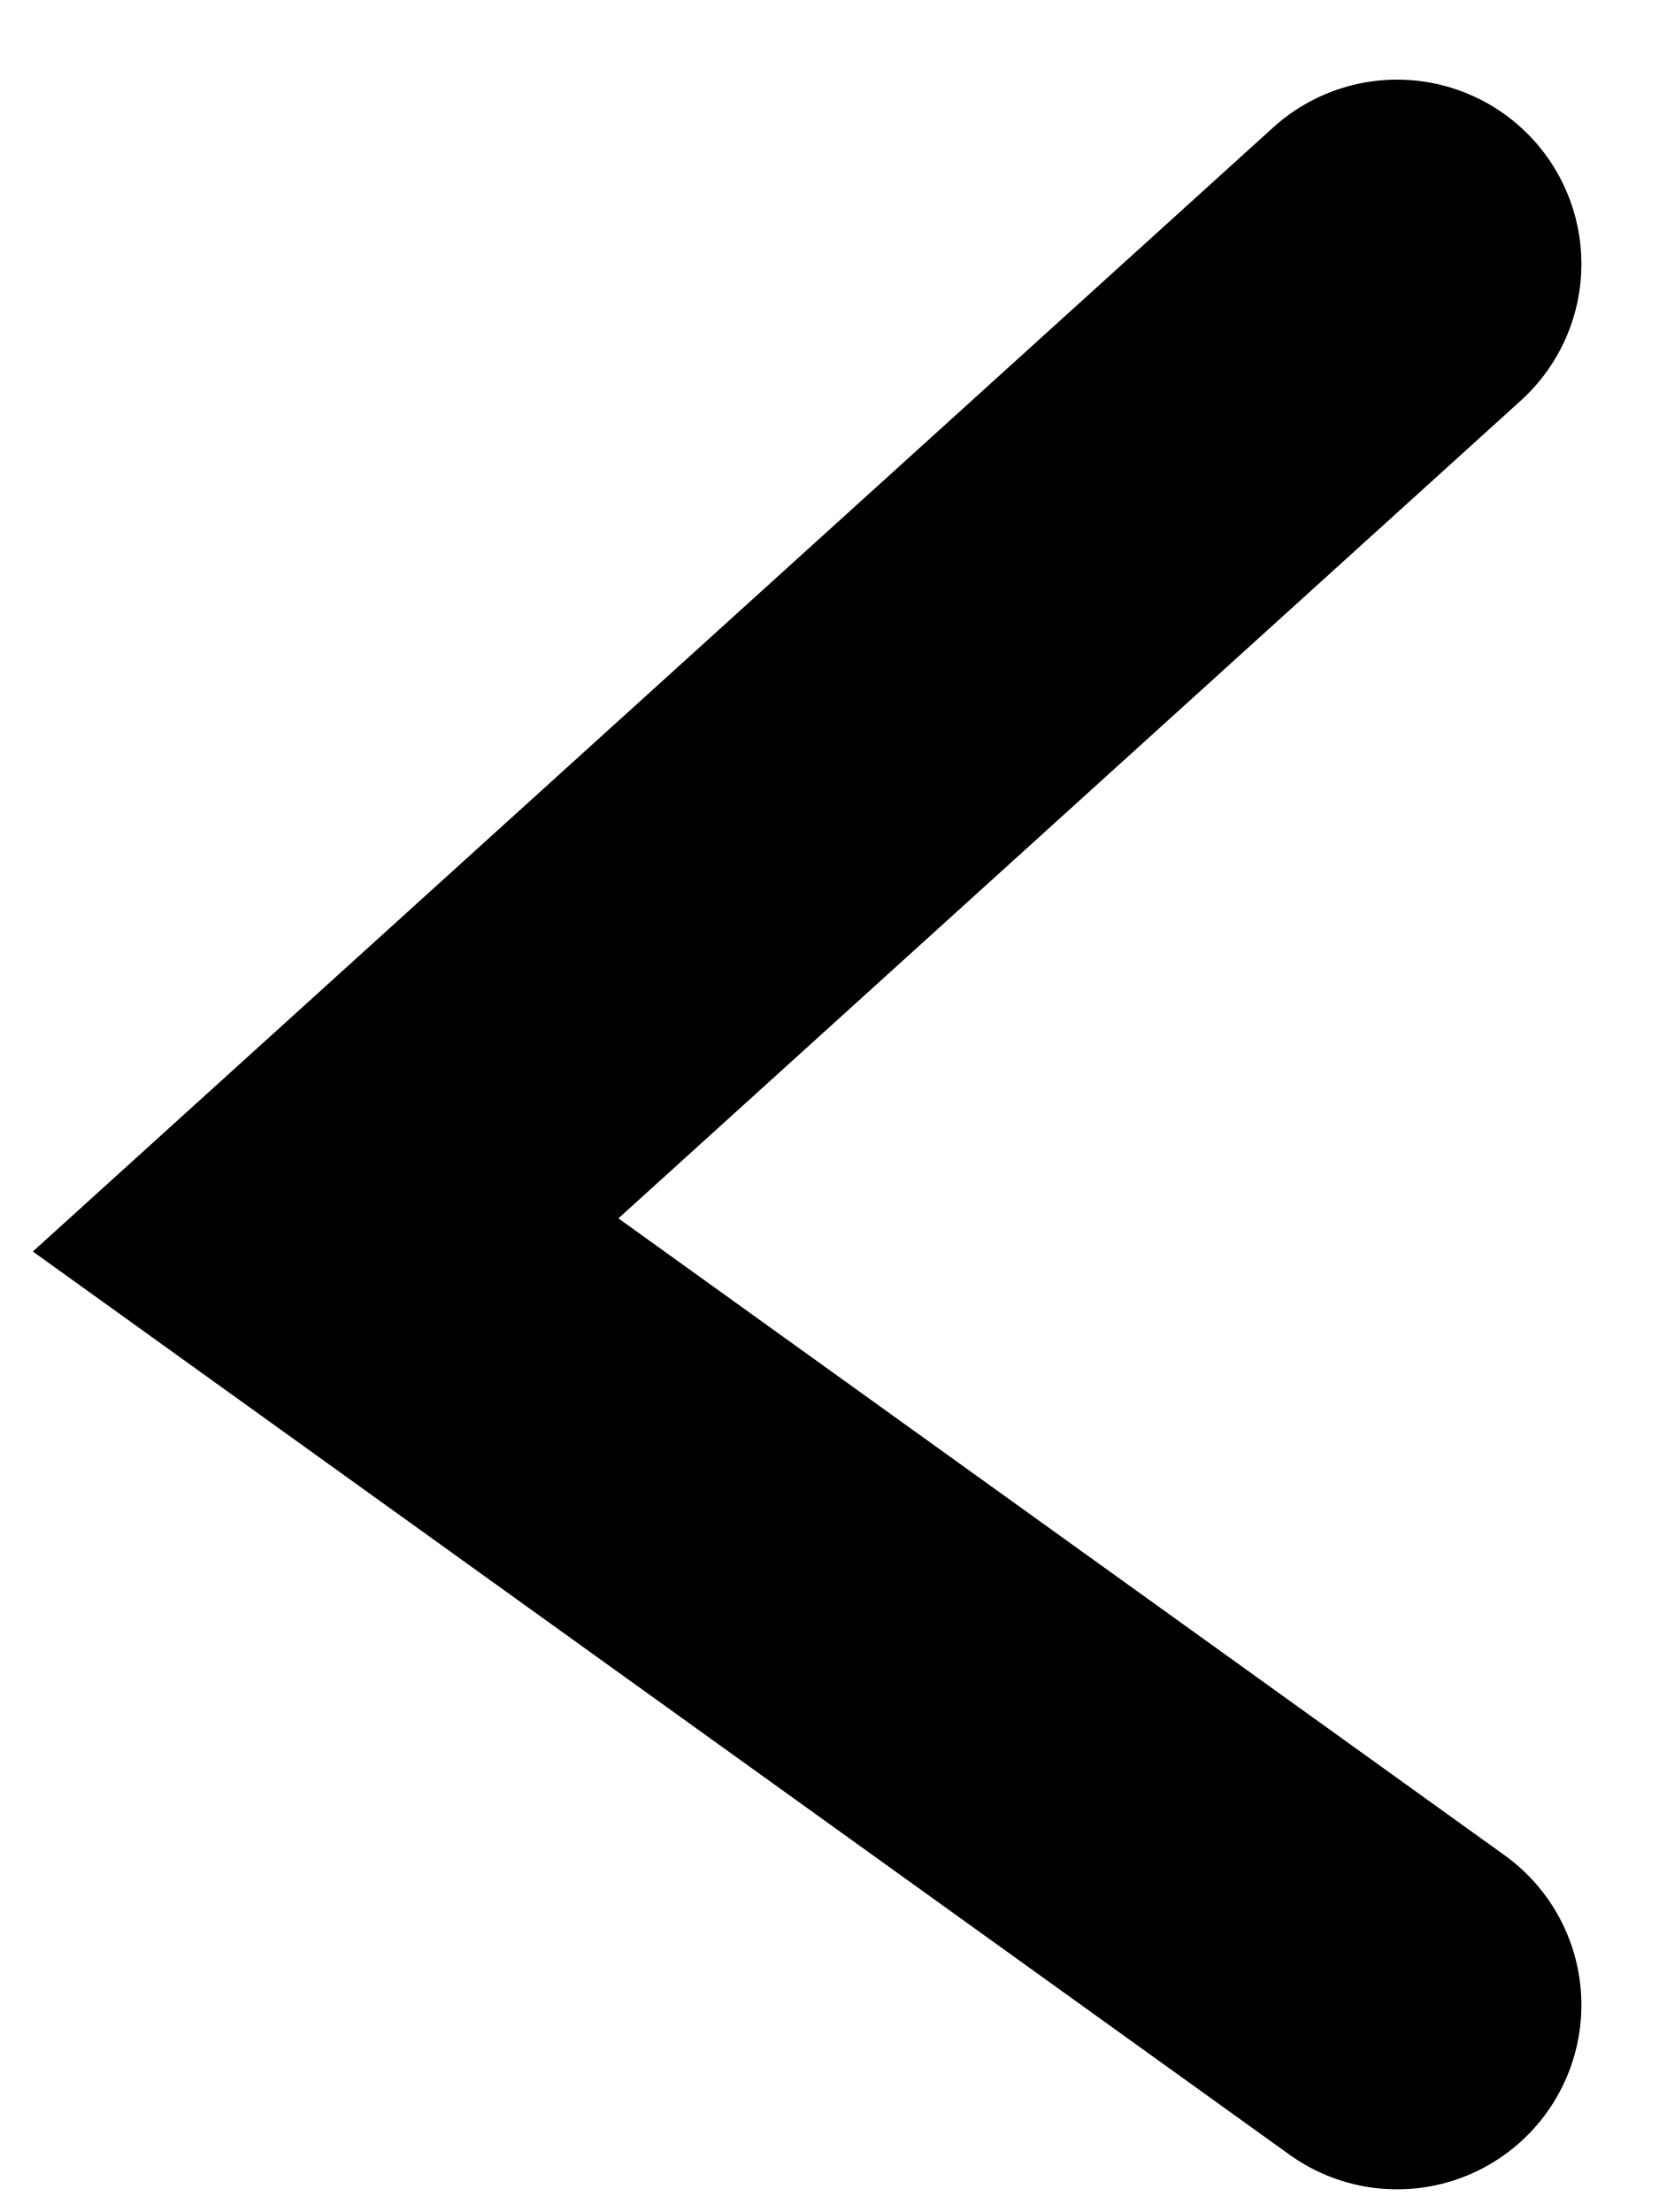
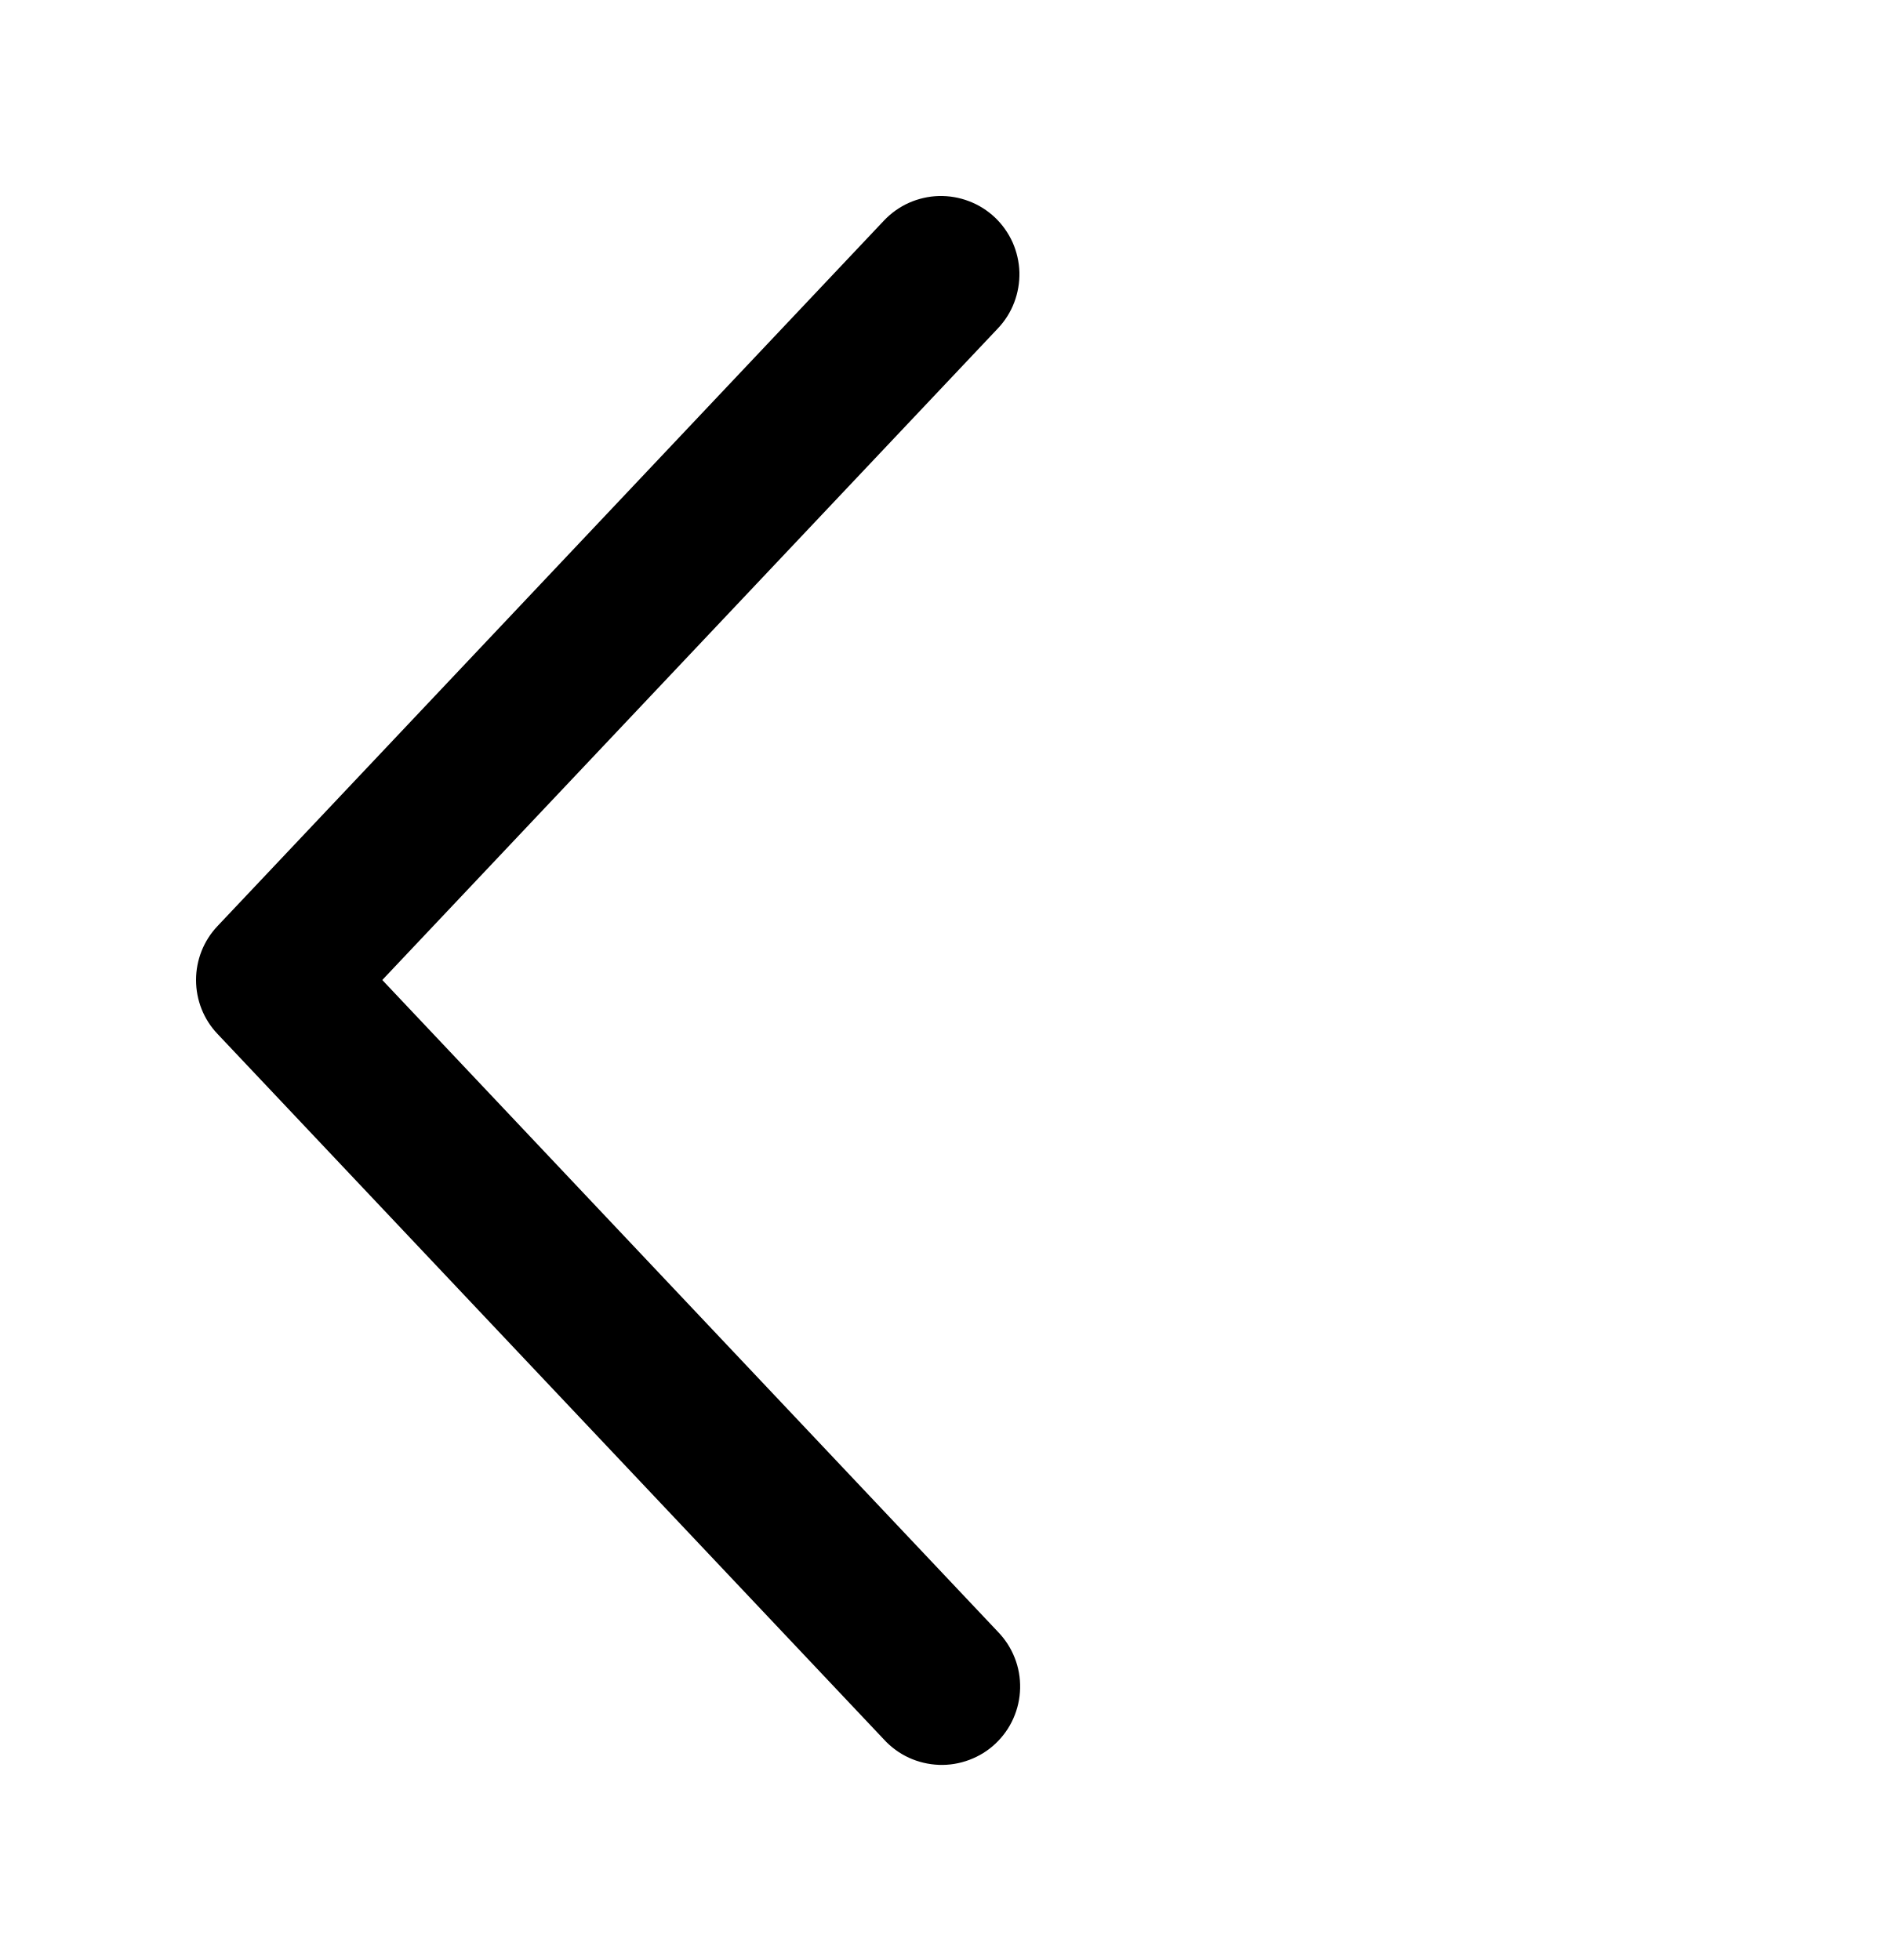
- <svg xmlns="http://www.w3.org/2000/svg" width="18" height="24" viewBox="0 0 18 24" fill="none">
-   <path d="M15.158 2.864L3.533 13.399L15.158 21.754" stroke="black" stroke-width="4" stroke-linecap="round" />
+ <svg xmlns="http://www.w3.org/2000/svg" width="24" height="25" viewBox="0 0 24 25" fill="none">
+   <path d="M12.727 4.187C12.817 4.092 12.888 3.979 12.934 3.857C12.981 3.734 13.003 3.603 13 3.472C12.996 3.341 12.966 3.211 12.913 3.091C12.859 2.972 12.782 2.863 12.687 2.773C12.591 2.683 12.479 2.612 12.356 2.566C12.234 2.519 12.103 2.497 11.972 2.5C11.84 2.504 11.711 2.534 11.591 2.587C11.471 2.641 11.363 2.718 11.273 2.813L2.773 11.813C2.597 11.999 2.5 12.245 2.5 12.5C2.5 12.756 2.597 13.002 2.773 13.187L11.273 22.188C11.363 22.286 11.471 22.365 11.591 22.42C11.711 22.475 11.841 22.506 11.974 22.511C12.106 22.516 12.238 22.494 12.362 22.447C12.486 22.401 12.6 22.33 12.696 22.239C12.792 22.148 12.87 22.039 12.923 21.918C12.977 21.797 13.006 21.666 13.009 21.534C13.012 21.401 12.989 21.269 12.94 21.146C12.892 21.023 12.819 20.91 12.727 20.815L4.875 12.5L12.727 4.187Z" fill="black" />
</svg>
